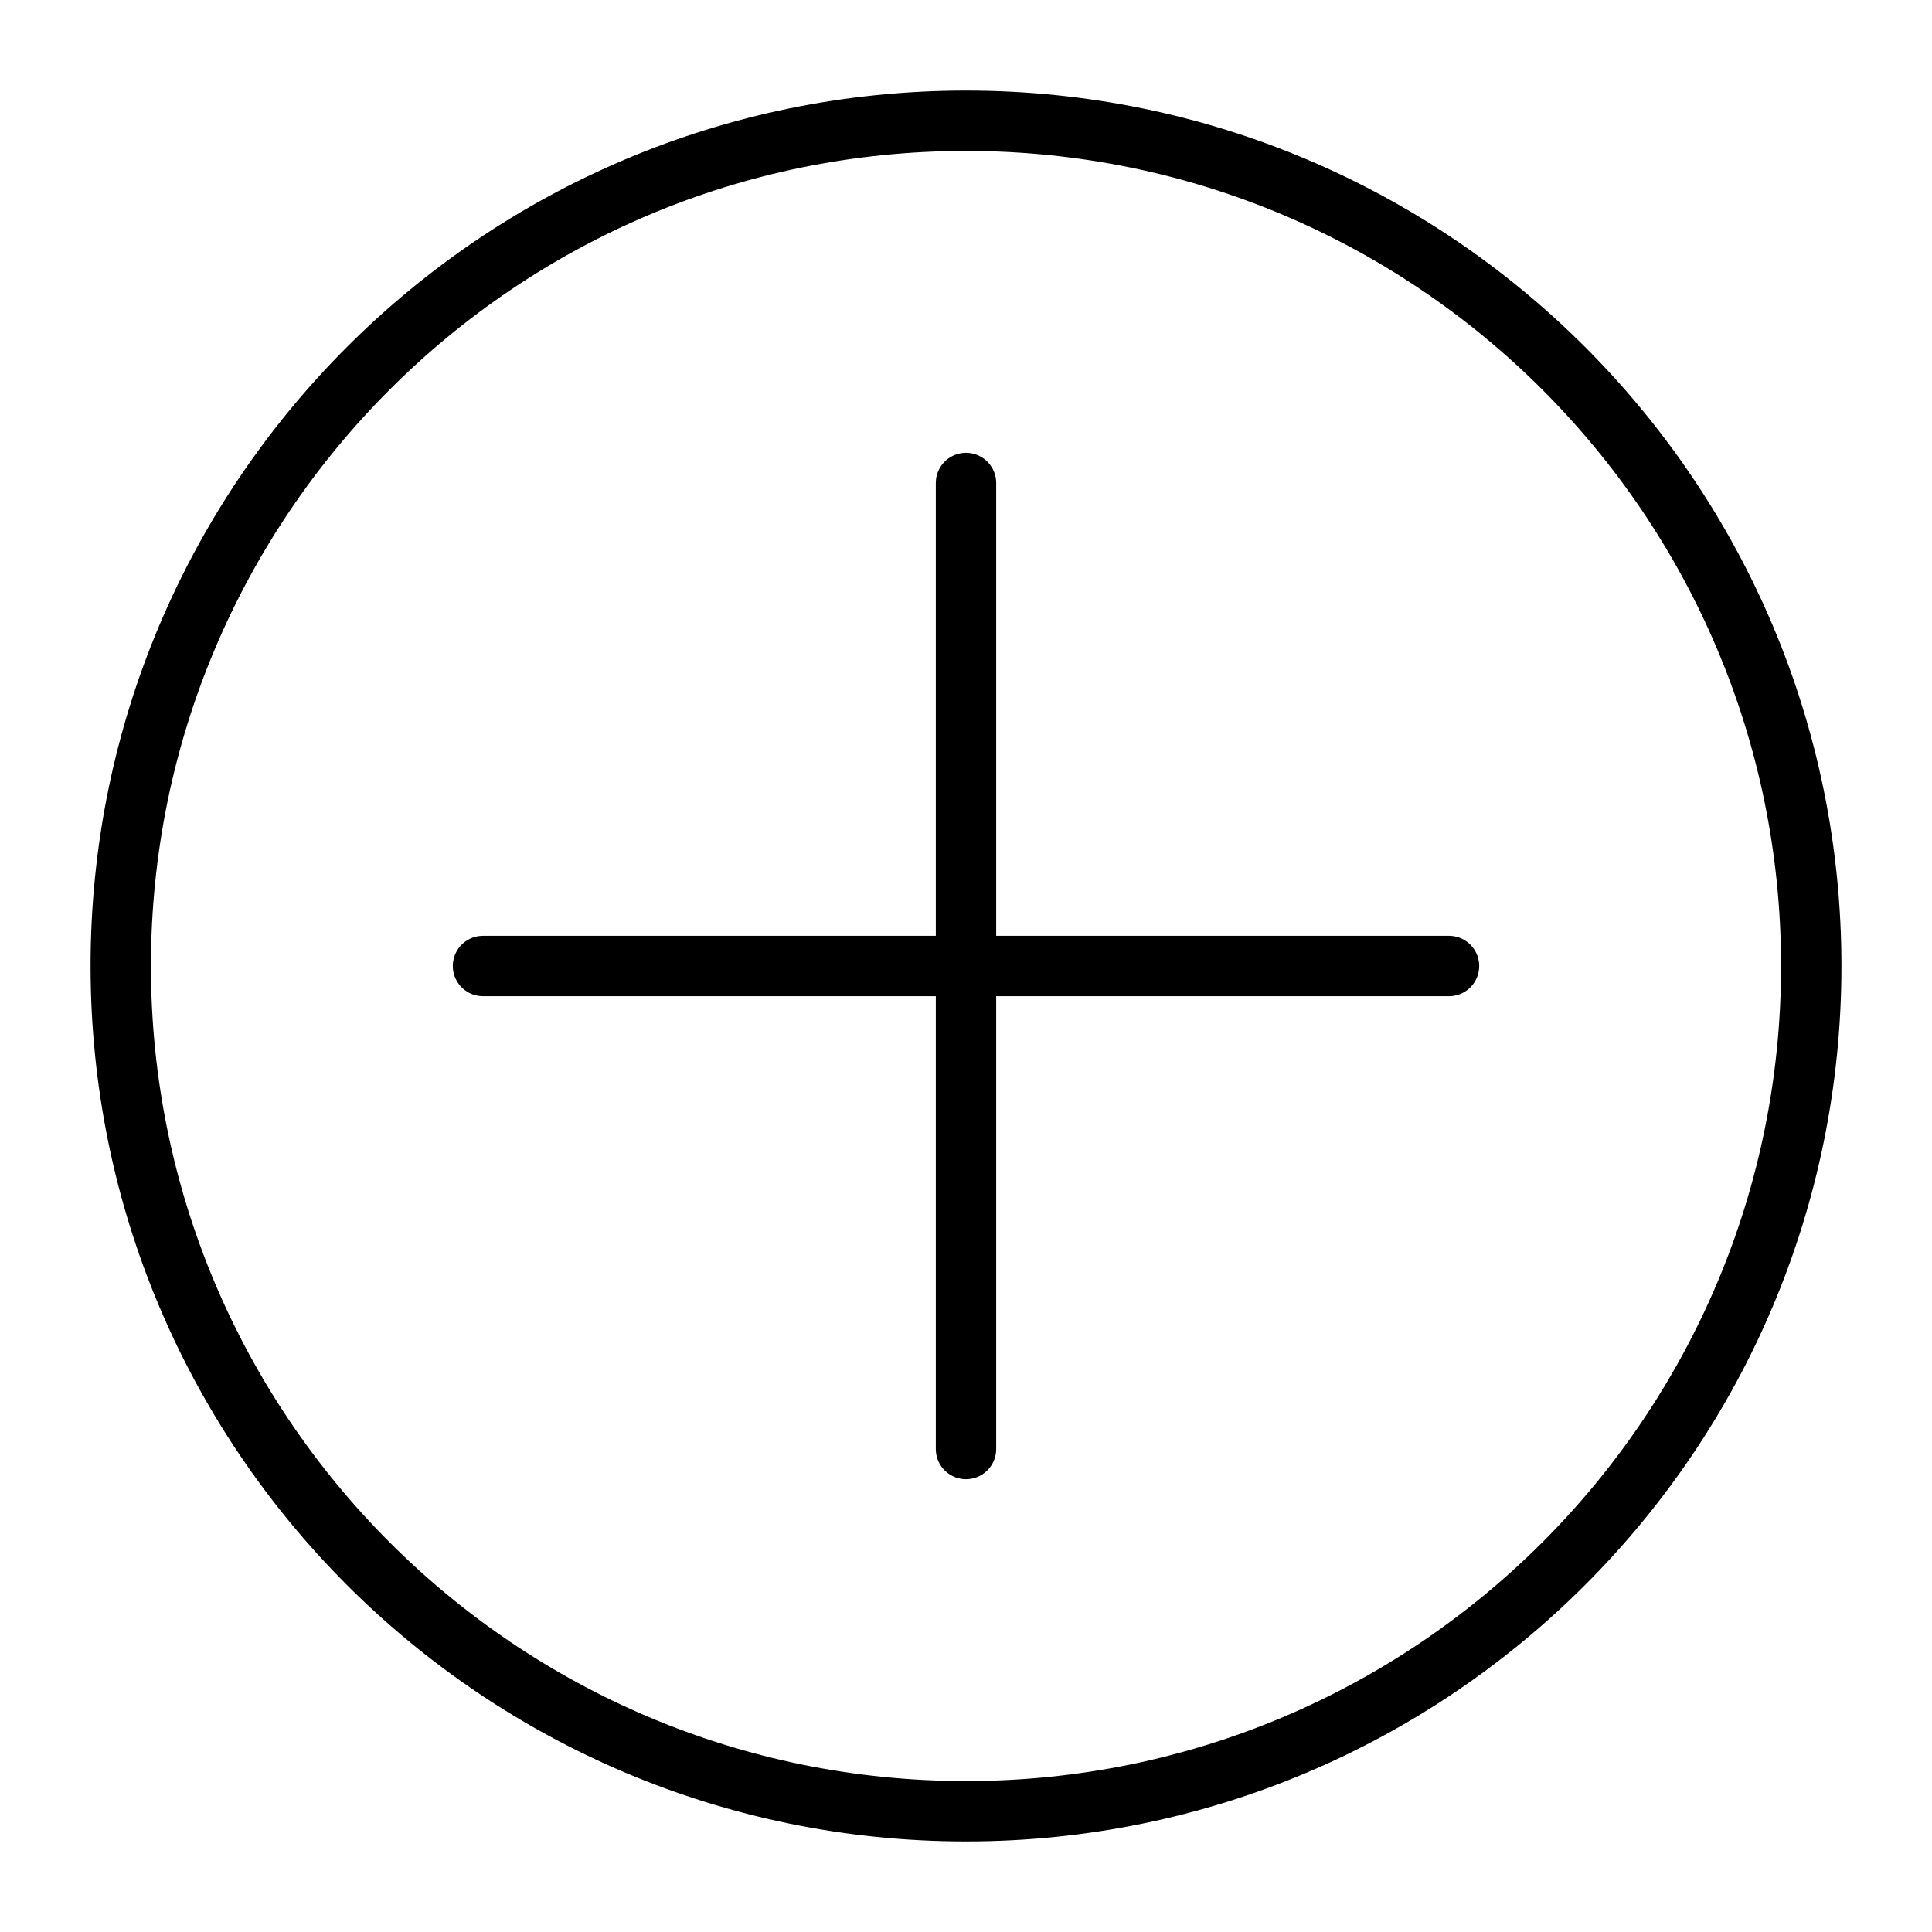
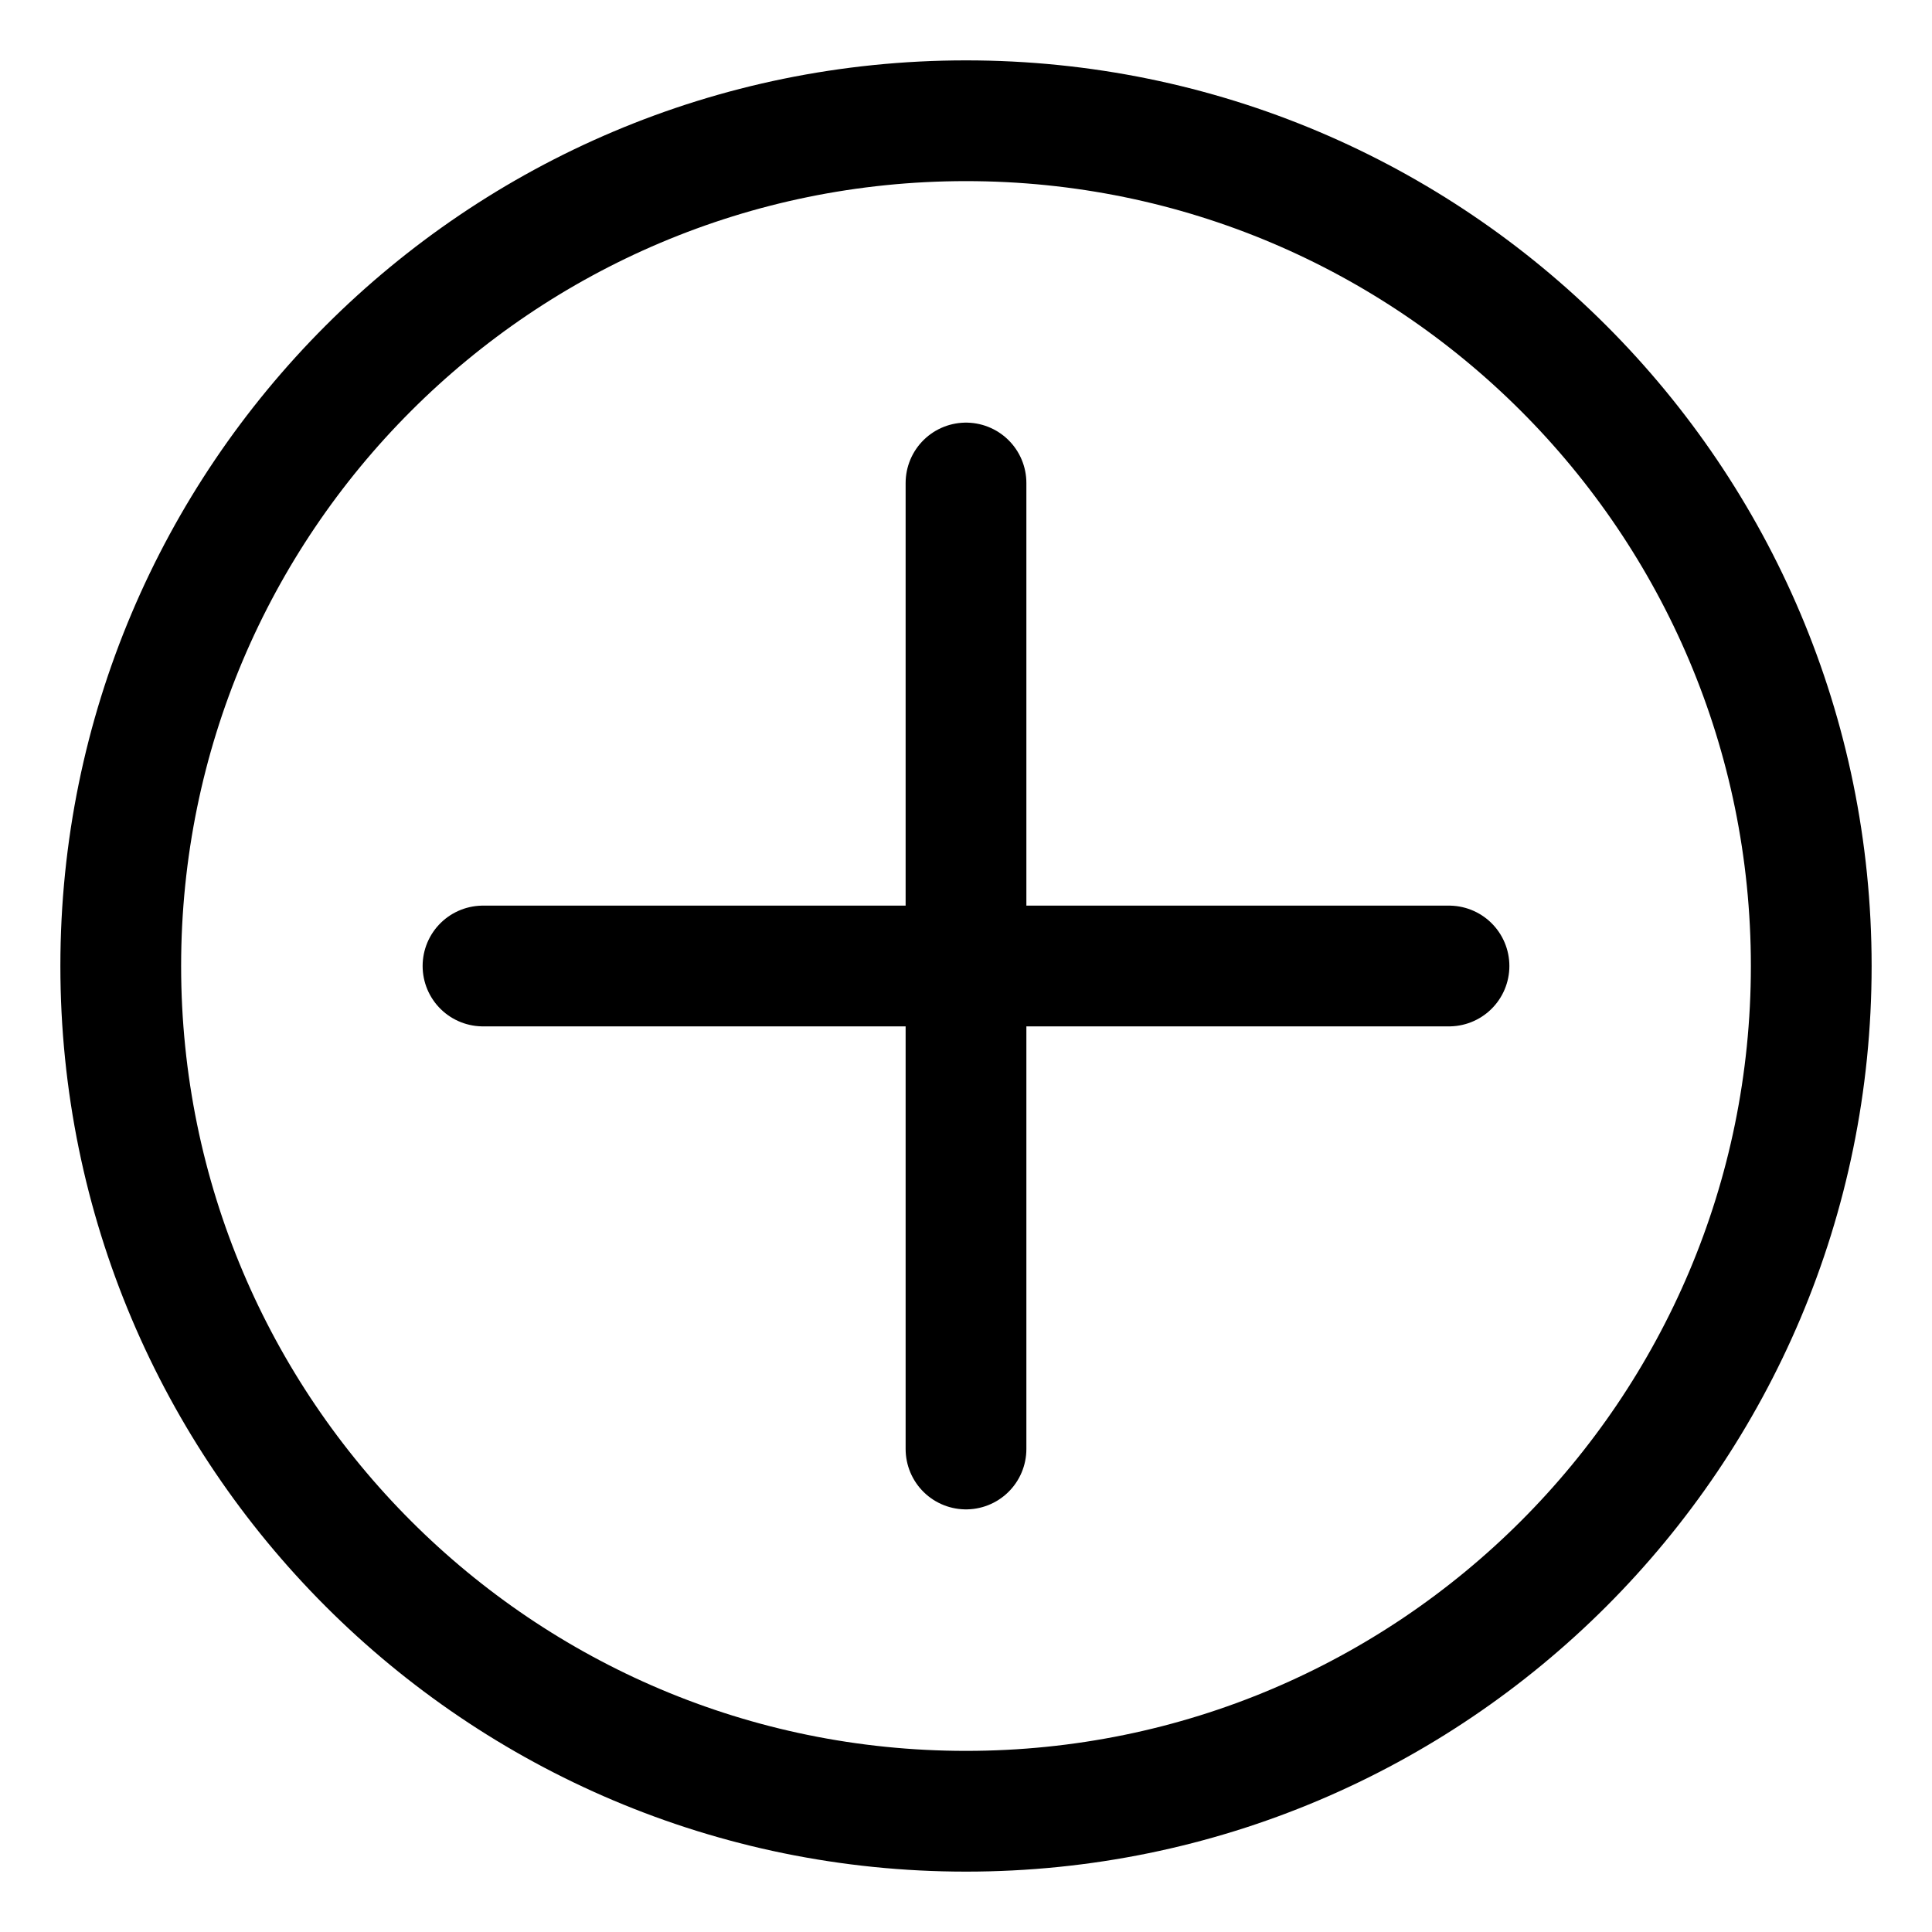
<svg xmlns="http://www.w3.org/2000/svg" viewBox="0 0 32 32">
-   <circle r="14" cx="16" cy="16" fill="none" stroke-width="1" stroke="#000" />
+   <circle r="14" cx="16" cy="16" fill="none" stroke-width="2" stroke="#000" />
  <g>
-     <line x1="8" y1="16" x2="24" y2="16" stroke-width="1" stroke="#000" stroke-linecap="round" />
-     <line x1="16" y1="8" x2="16" y2="24" stroke-width="1" stroke="#000" stroke-linecap="round" />
+     <line x1="8" y1="16" x2="24" y2="16" stroke-width="2" stroke="#000" stroke-linecap="round" />
+     <line x1="16" y1="8" x2="16" y2="24" stroke-width="2" stroke="#000" stroke-linecap="round" />
  </g>
</svg>
